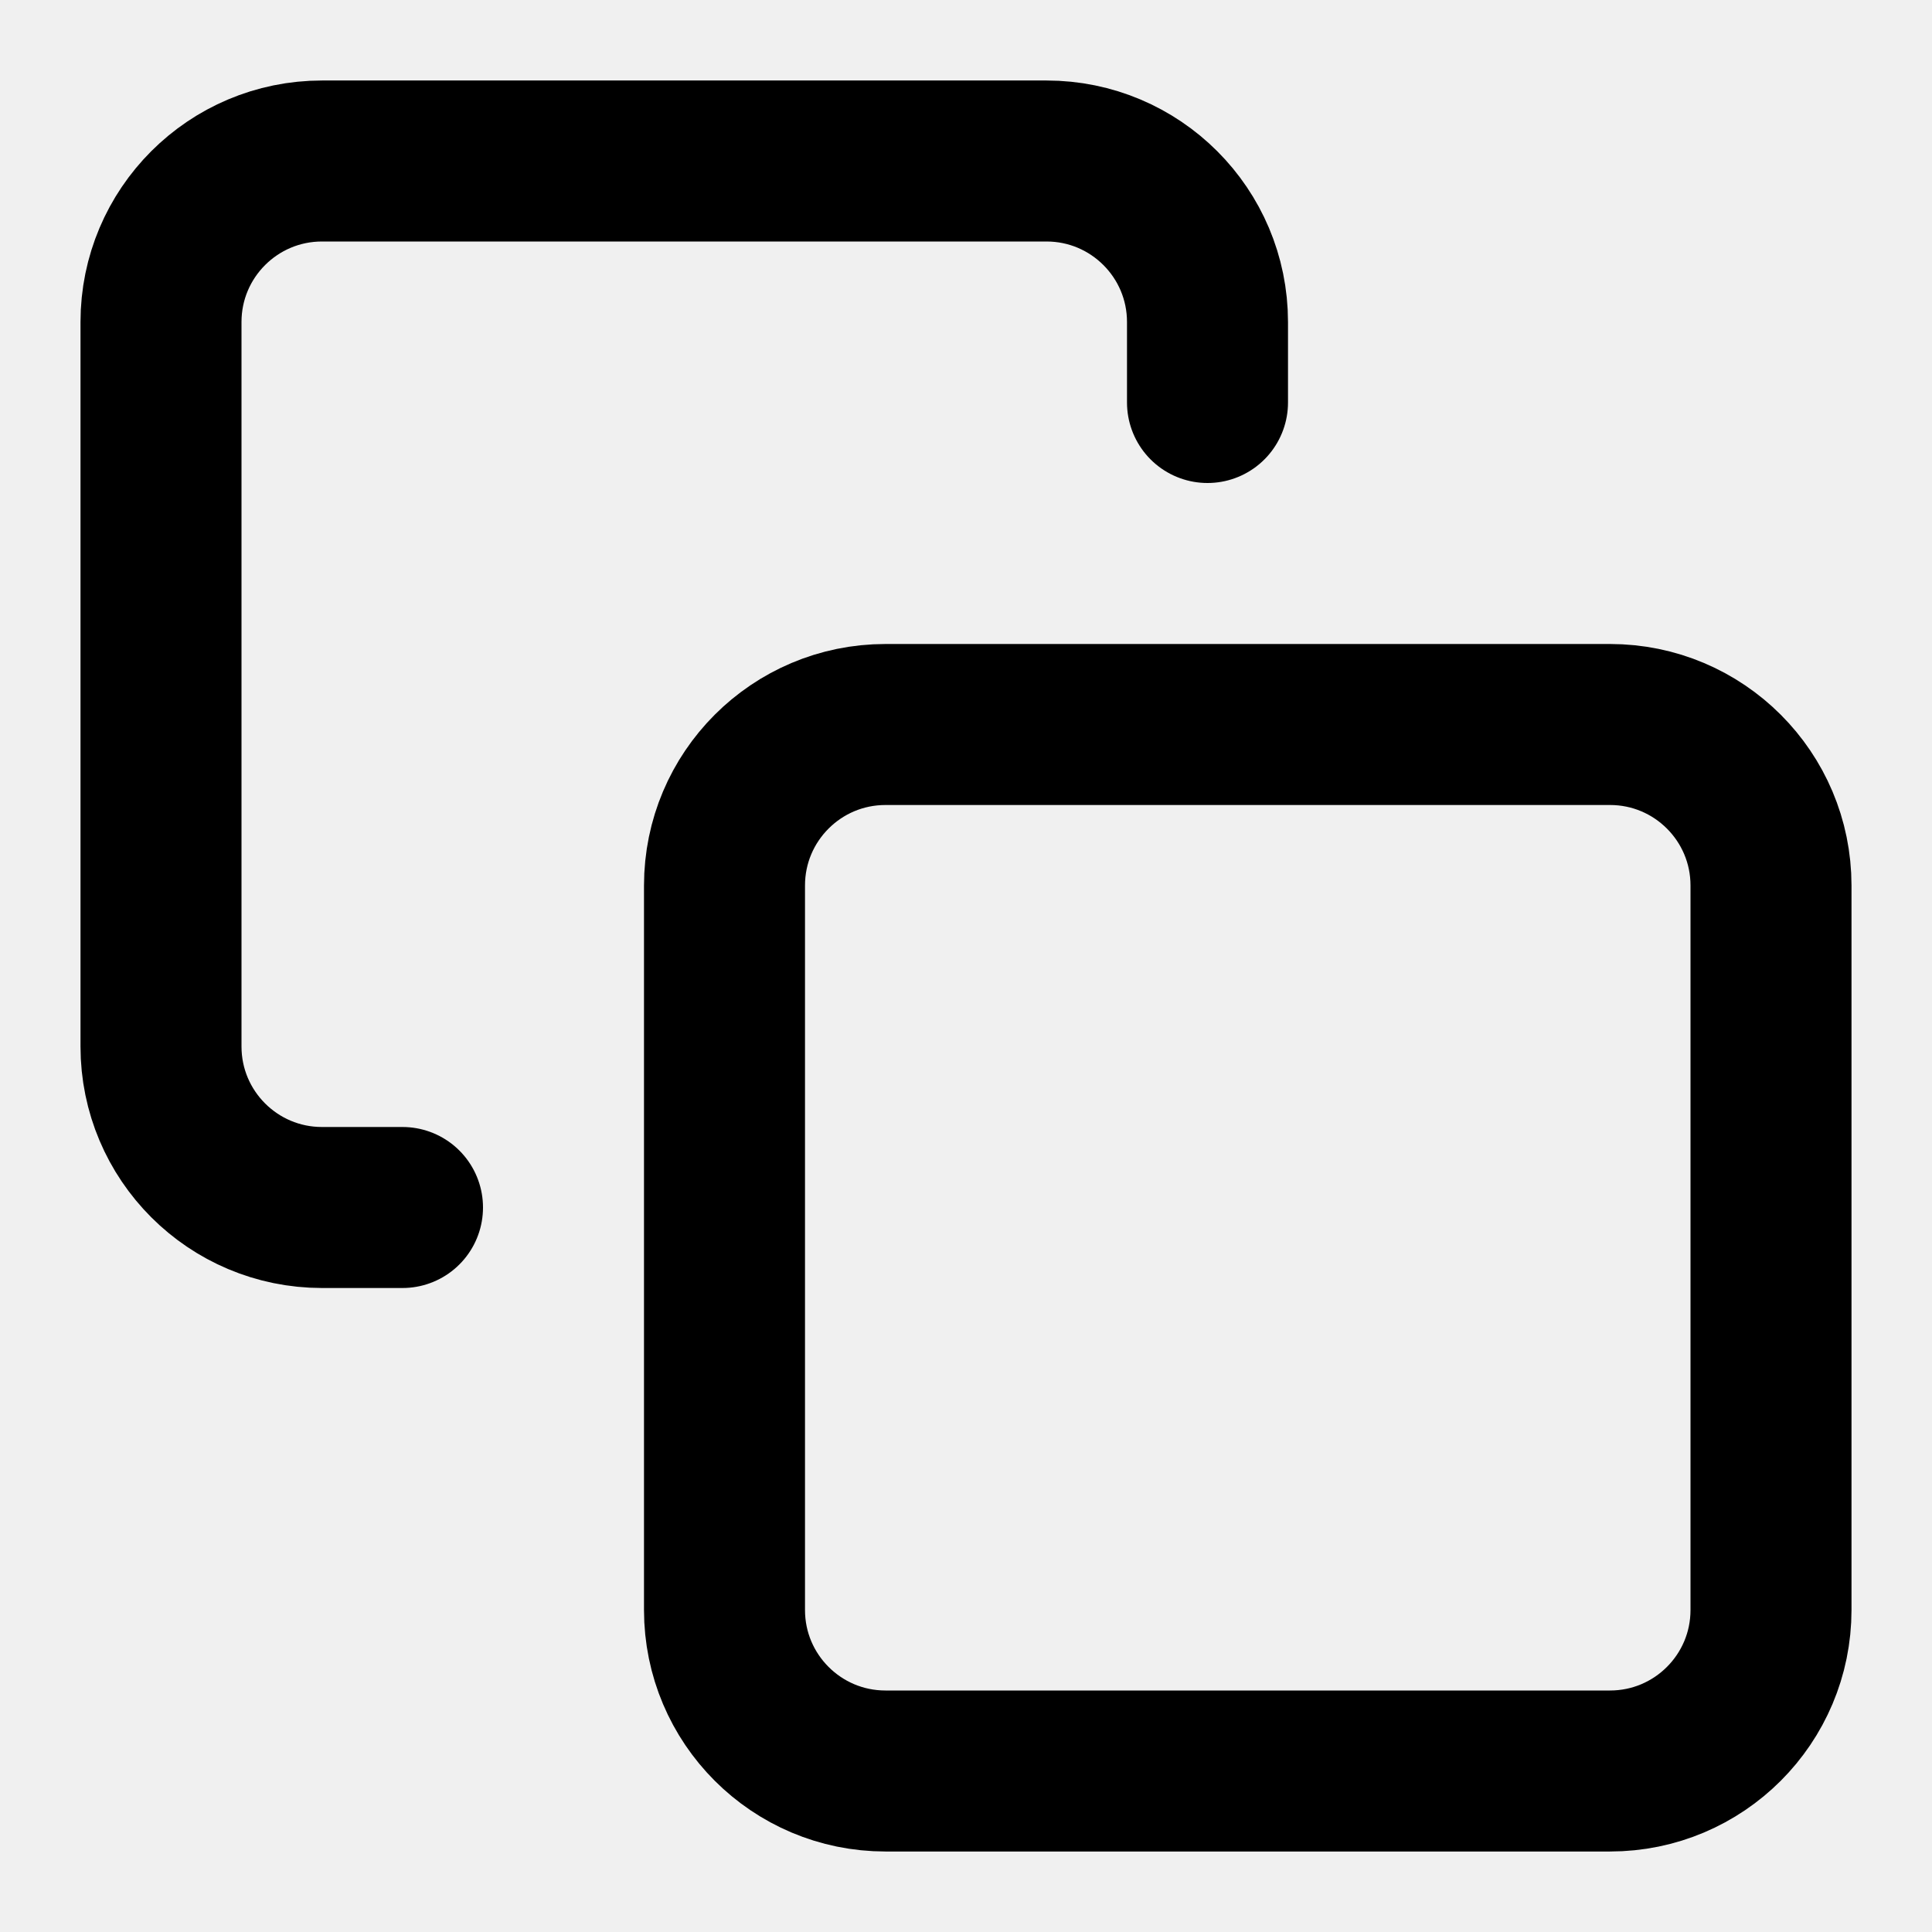
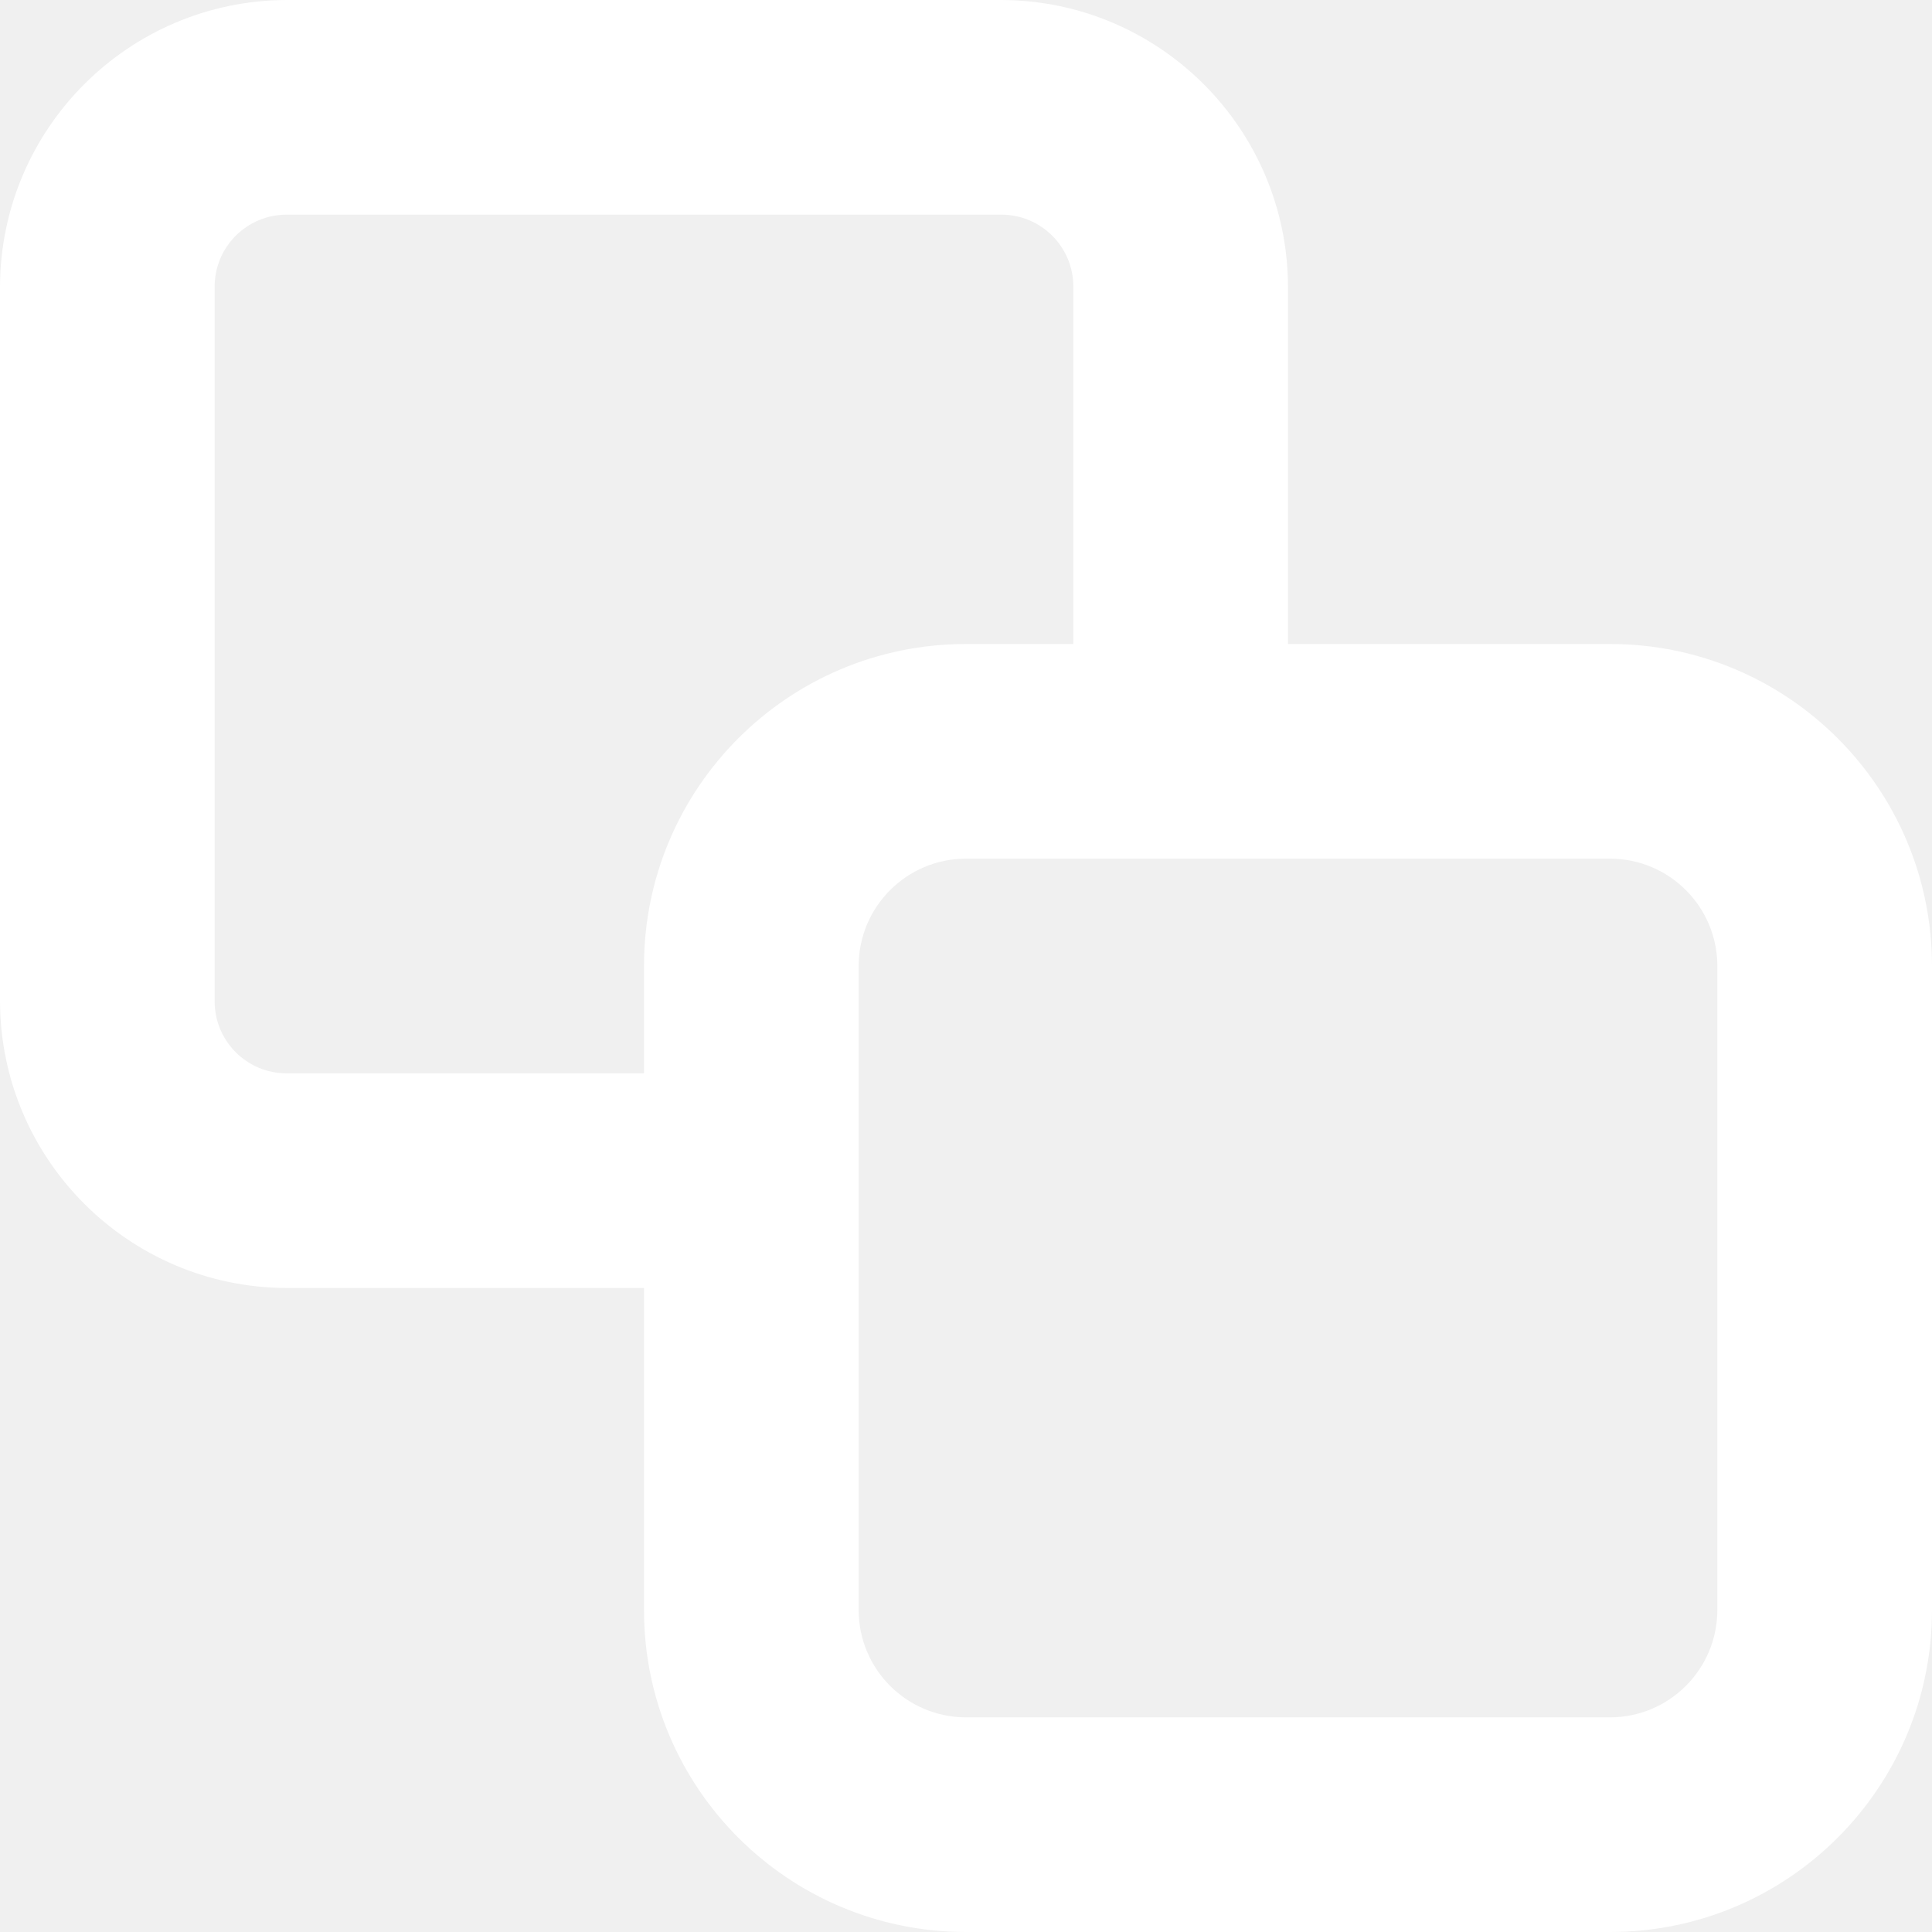
- <svg xmlns="http://www.w3.org/2000/svg" width="24" height="24" viewBox="0 0 24 24" fill="none" stroke="currentColor" stroke-width="2" stroke-linecap="round" stroke-linejoin="round" class="feather feather-copy">
-   <rect x="9" y="9" width="13" height="13" rx="2" ry="2" />
-   <path d="M5 15H4a2 2 0 0 1-2-2V4a2 2 0 0 1 2-2h9a2 2 0 0 1 2 2v1" />
+ <svg xmlns="http://www.w3.org/2000/svg" width="18px" height="18px" viewBox="0 0 18 18" version="1.1">
+   <g id="Page-1" stroke="none" stroke-width="1" fill="none" fill-rule="evenodd">
+     <g id="icon__copy" transform="translate(-3, -3)">
+       <rect id="Rectangle" fill="#000000" opacity="0" x="0" y="0" width="24" height="24" />
+       <path d="M18,21 L12,21 C10.343,21 9,19.657 9,18 L9,12 C9,10.343 10.343,9 12,9 L18,9 C19.657,9 21,10.343 21,12 L21,18 C21,19.657 19.657,21 18,21 Z M12,11 C11.448,11 11,11.448 11,12 L11,18 C11,18.552 11.448,19 12,19 L18,19 C18.552,19 19,18.552 19,18 L19,12 C19,11.448 18.552,11 18,11 L12,11 Z" id="Shape" fill="#FFFFFF" fill-rule="nonzero" />
+       <path d="M9.73,15 L5.67,15 C4.198,14.995 3.005,13.802 3,12.33 L3,5.67 C3.005,4.198 4.198,3.005 5.67,3 L12.33,3 C13.802,3.005 14.995,4.198 15,5.67 L15,9.4 L13,9.4 L13,5.67 C13,5.3 12.7,5 12.33,5 L5.67,5 C5.3,5 5,5.3 5,5.67 L5,12.33 C5,12.7 5.3,13 5.67,13 L9.73,13 L9.73,15 Z" id="Path" fill="#FFFFFF" />
+     </g>
+   </g>
</svg>
